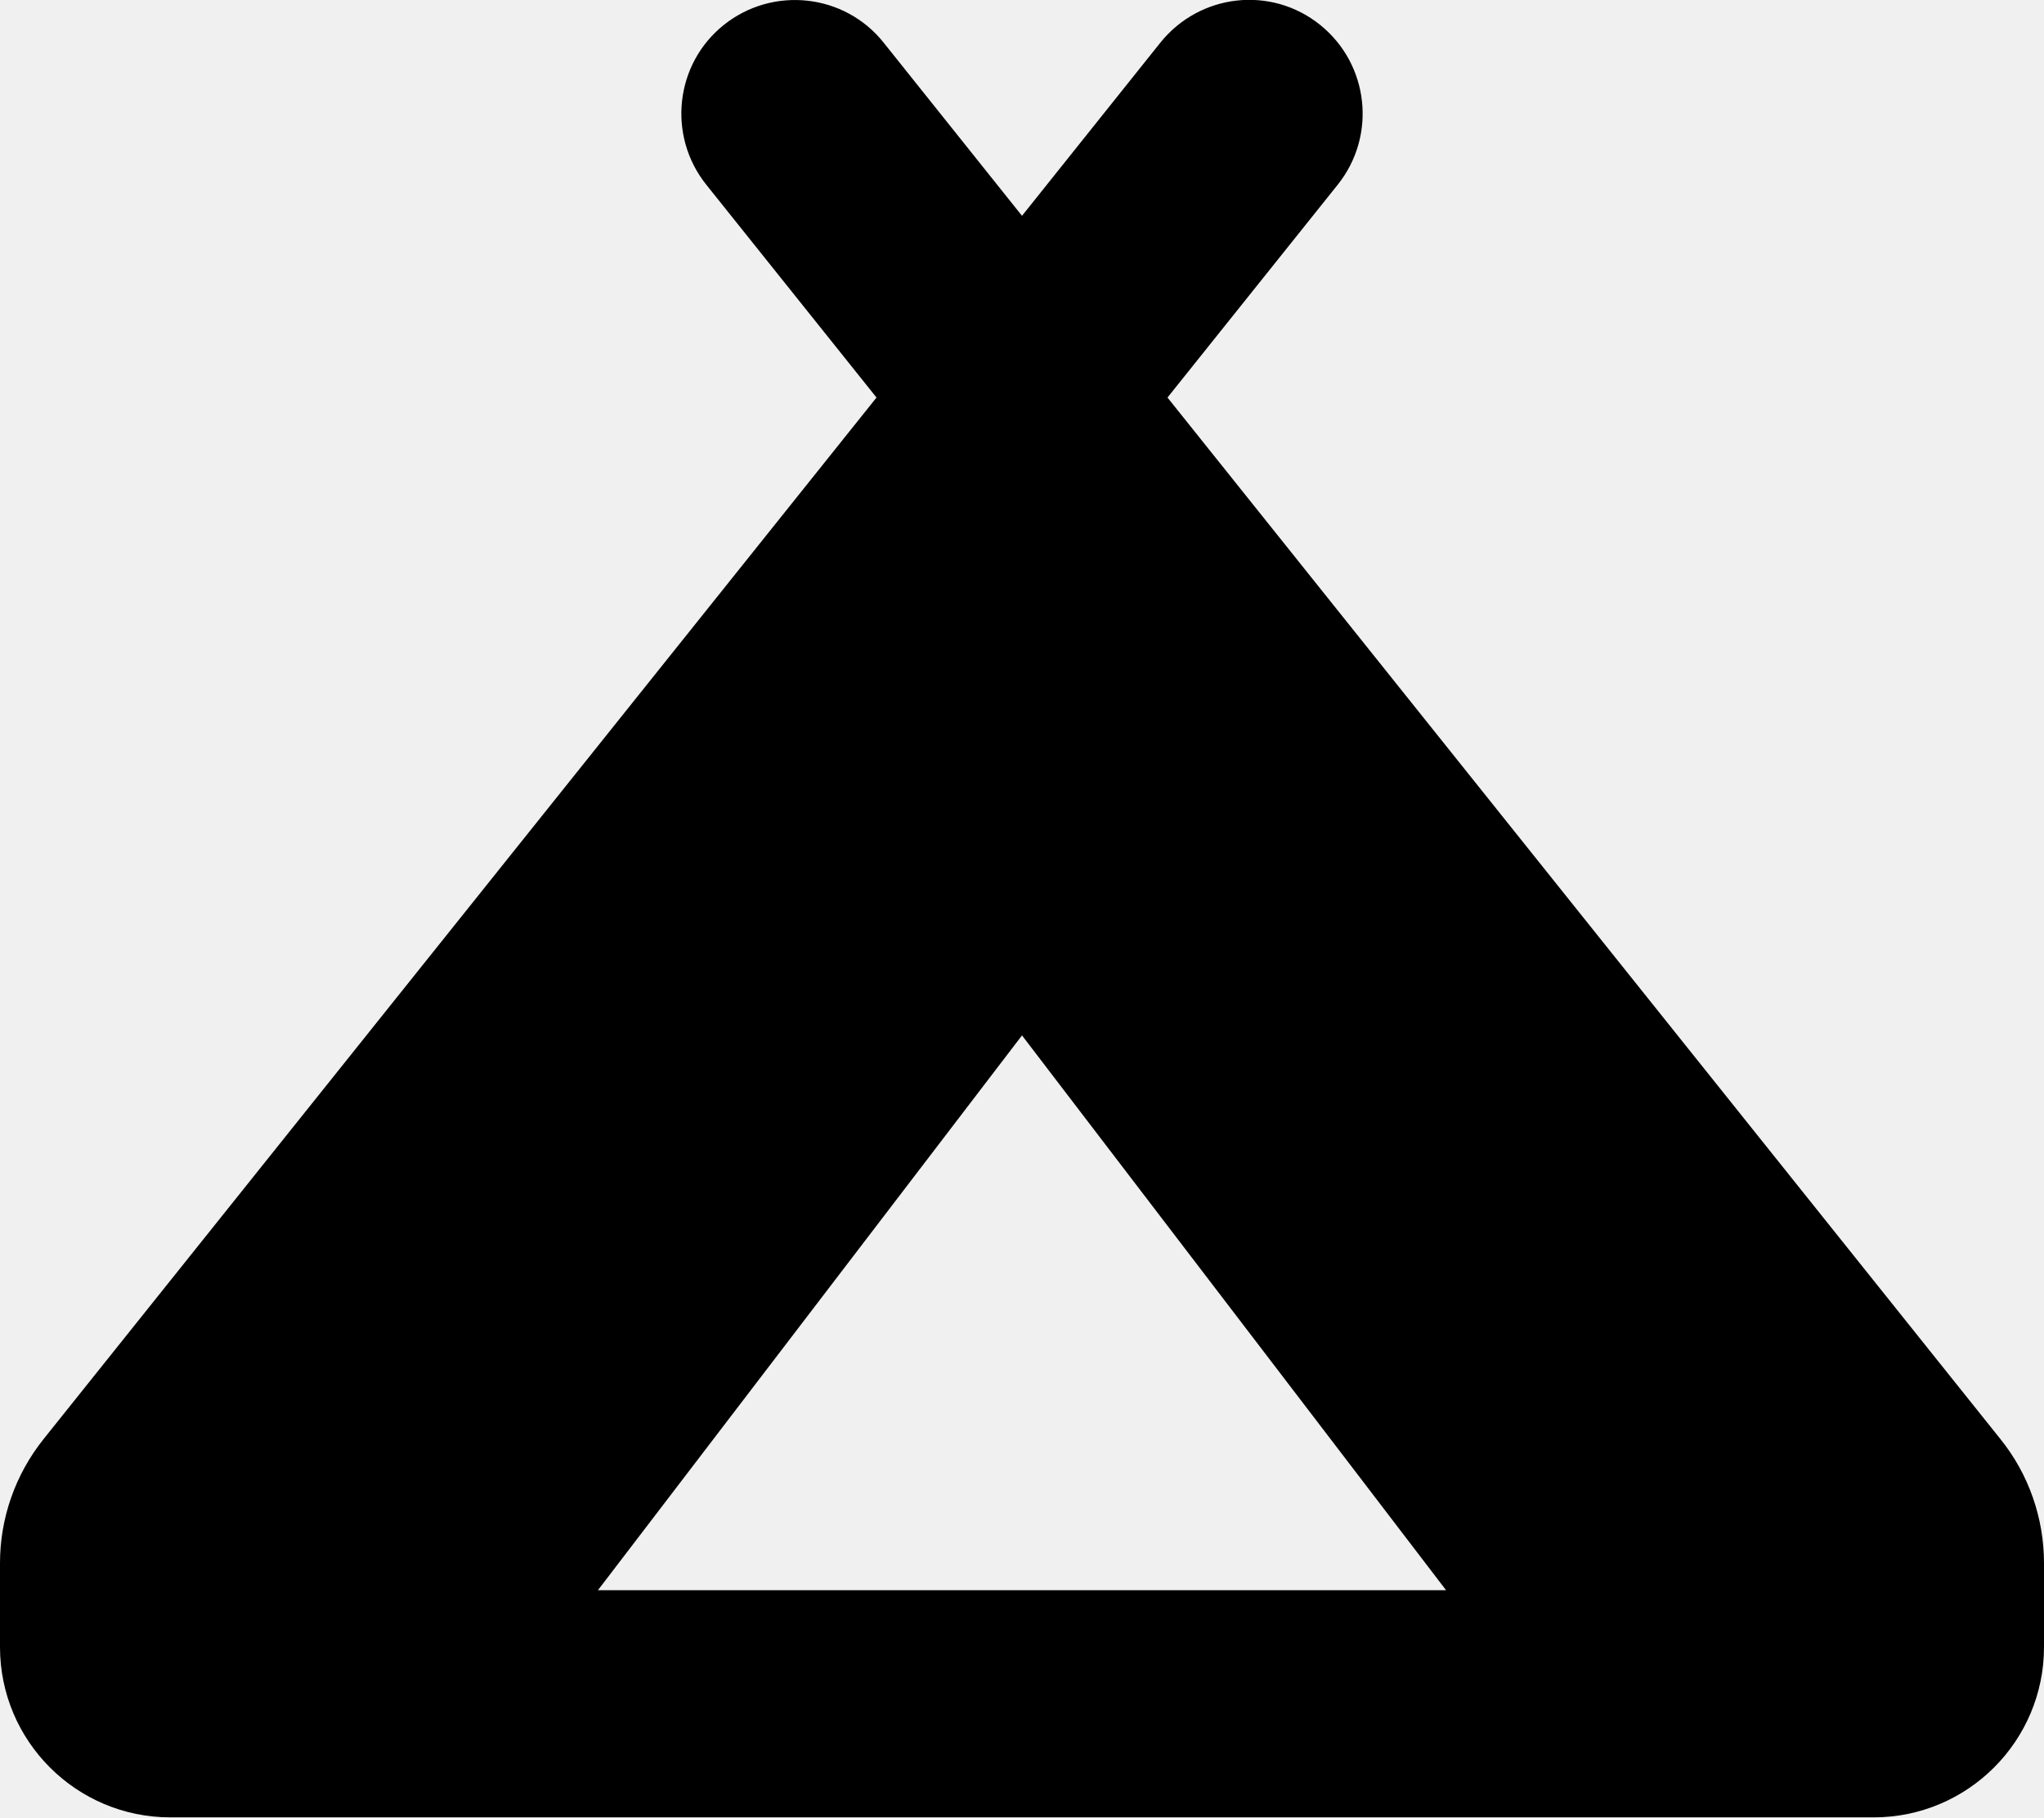
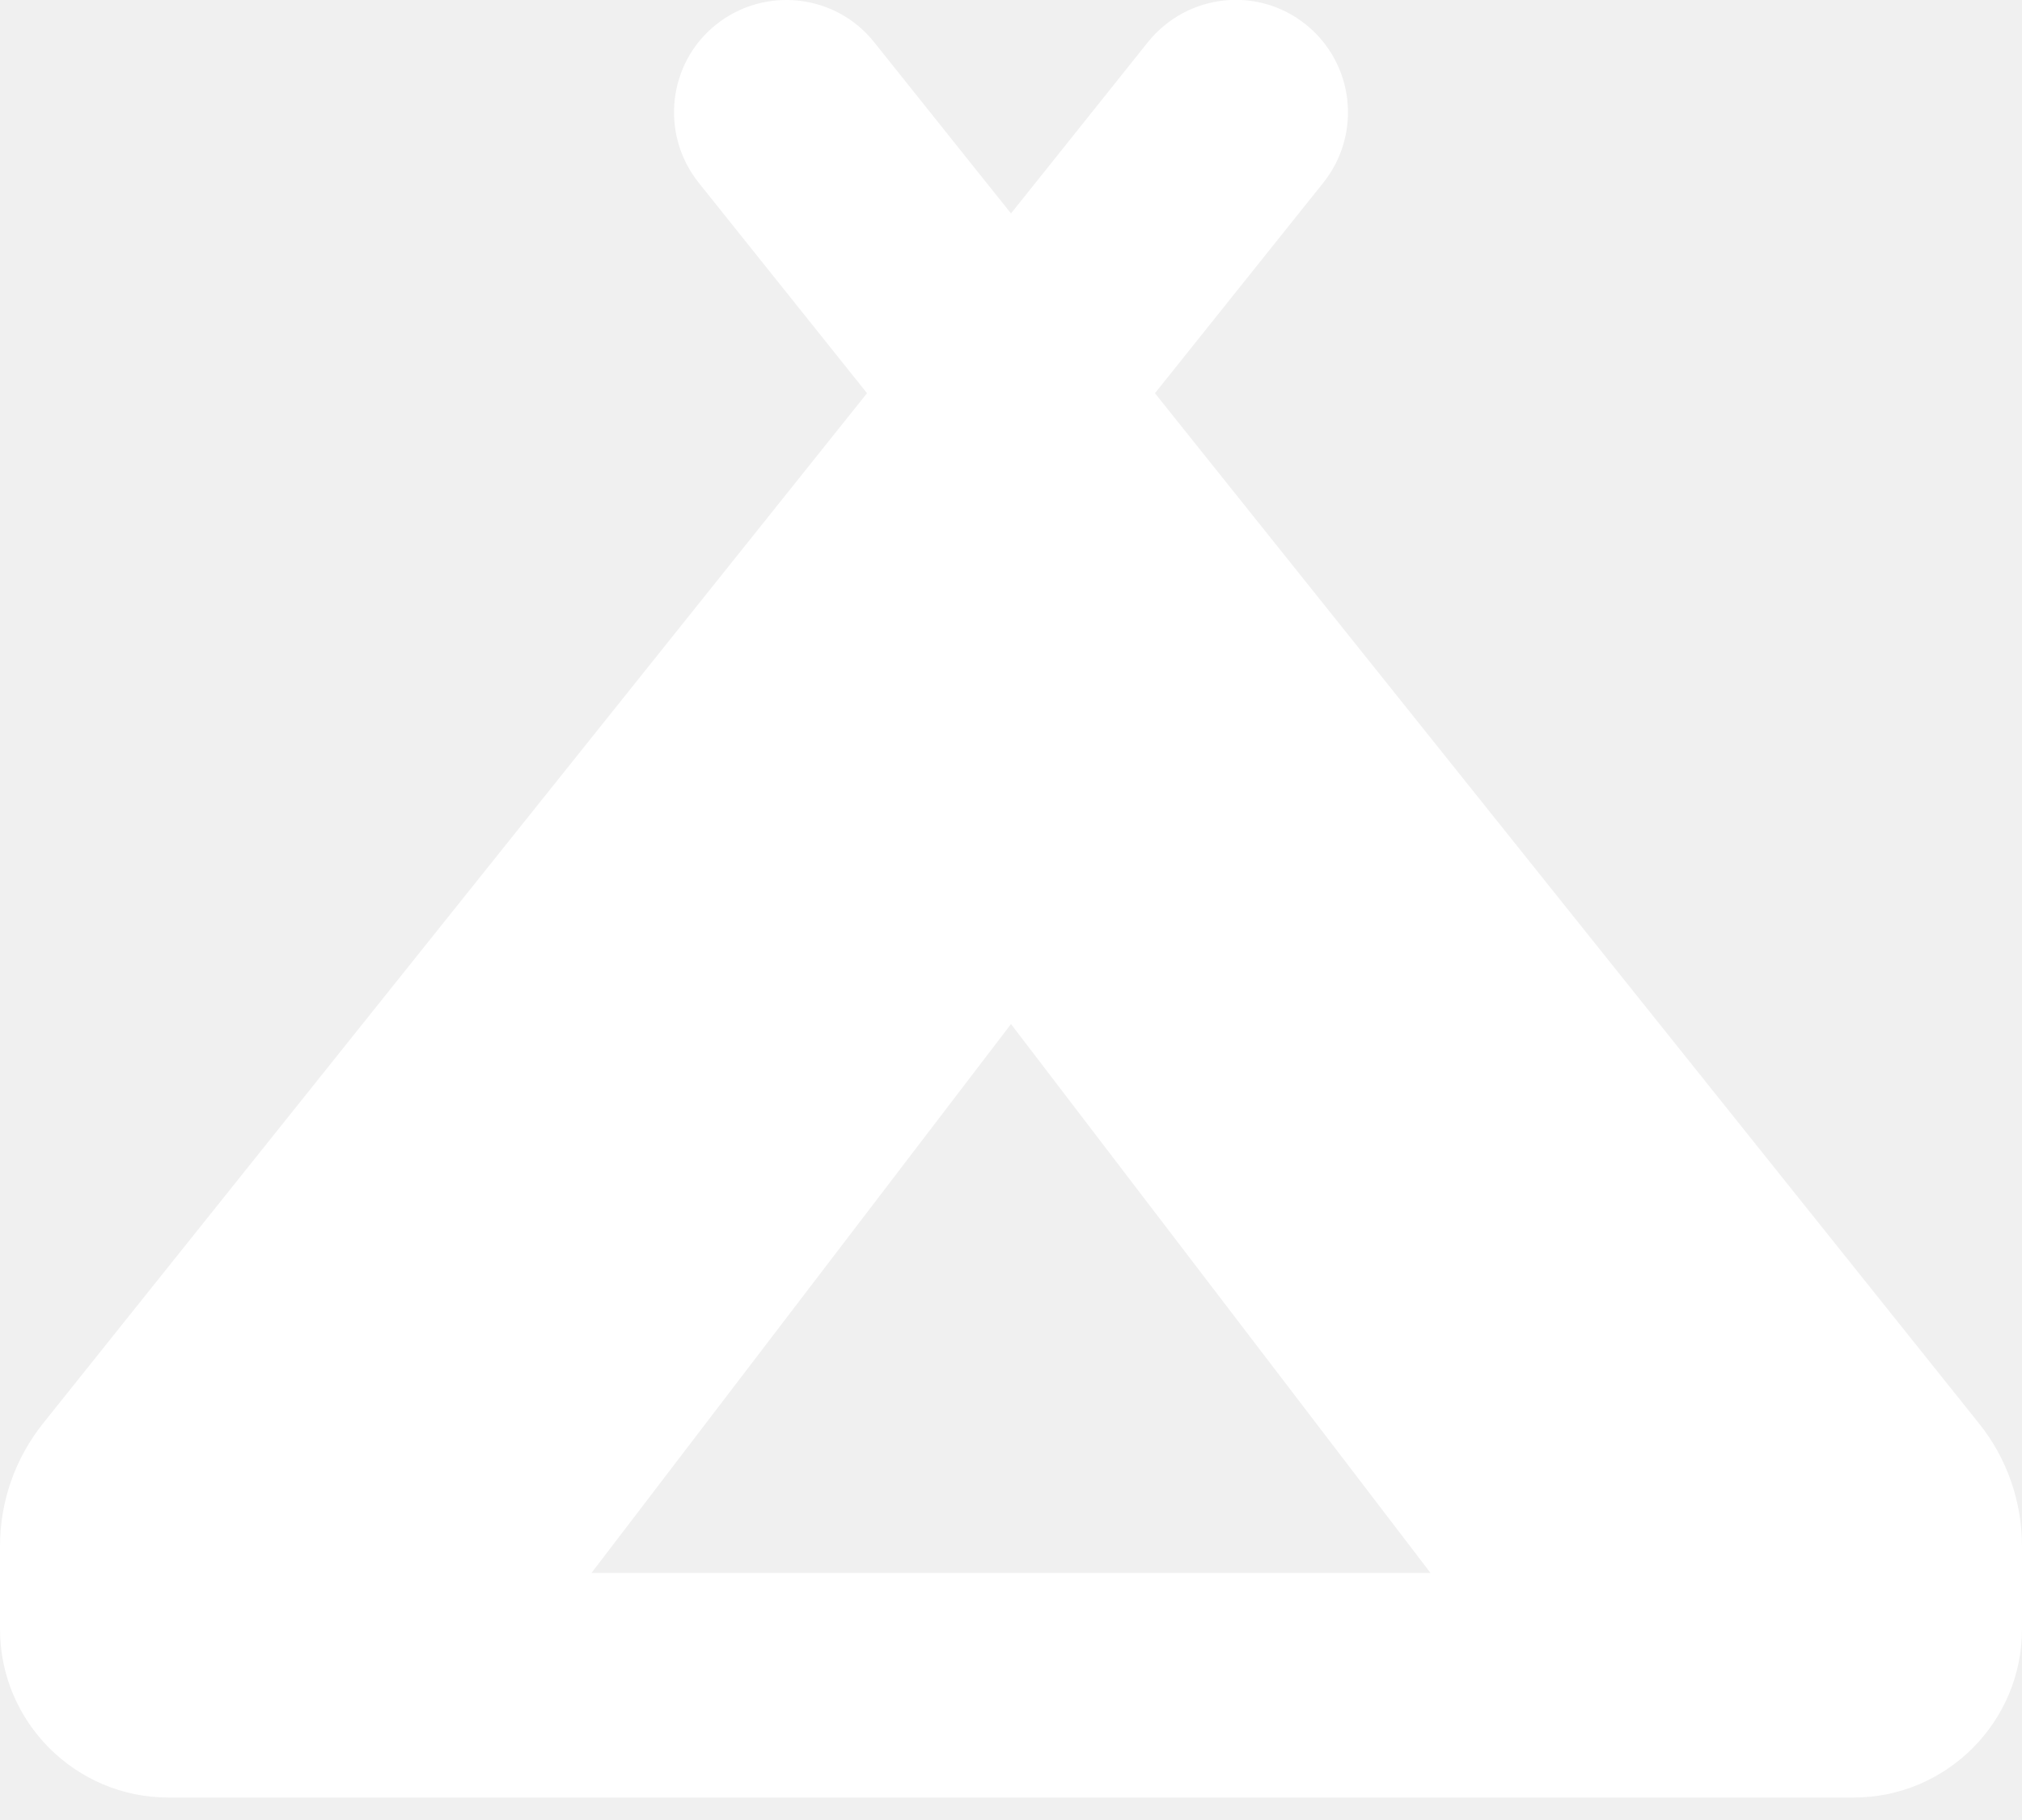
- <svg xmlns="http://www.w3.org/2000/svg" viewBox="0 0 576 512">
-   <path d="M377 52c11-13.8 8.8-33.9-5-45s-33.9-8.8-45 5L288 60.8 249 12c-11-13.8-31.2-16-45-5s-16 31.2-5 45l48 60L12.3 405.4C4.3 415.4 0 427.7 0 440.4V464c0 26.5 21.5 48 48 48H288 528c26.5 0 48-21.5 48-48V440.4c0-12.7-4.3-25.1-12.3-35L329 112l48-60zM288 448H168.5L288 291.7 407.5 448H288z" />
+ <svg xmlns="http://www.w3.org/2000/svg" width="20" height="18" viewBox="0 0 20 18" fill="none">
+   <g clip-path="url(#clip0_16_14)">
+     <path d="M13.09 1.806C13.472 1.326 13.396 0.628 12.917 0.243C12.438 -0.142 11.74 -0.063 11.354 0.417L10 2.111L8.646 0.417C8.264 -0.063 7.562 -0.139 7.083 0.243C6.604 0.625 6.528 1.326 6.91 1.806L8.576 3.889L0.427 14.076C0.149 14.424 0 14.851 0 15.292V16.111C0 17.031 0.747 17.778 1.667 17.778H10H18.333C19.253 17.778 20 17.031 20 16.111V15.292C20 14.851 19.851 14.42 19.573 14.076L11.424 3.889L13.09 1.806ZM10 15.556H5.851L10 10.128L14.149 15.556H10Z" fill="white" />
+   </g>
+   <defs>
+     <clipPath id="clip0_16_14">
+       <rect width="20" height="17.778" fill="white" />
+     </clipPath>
+   </defs>
</svg>
